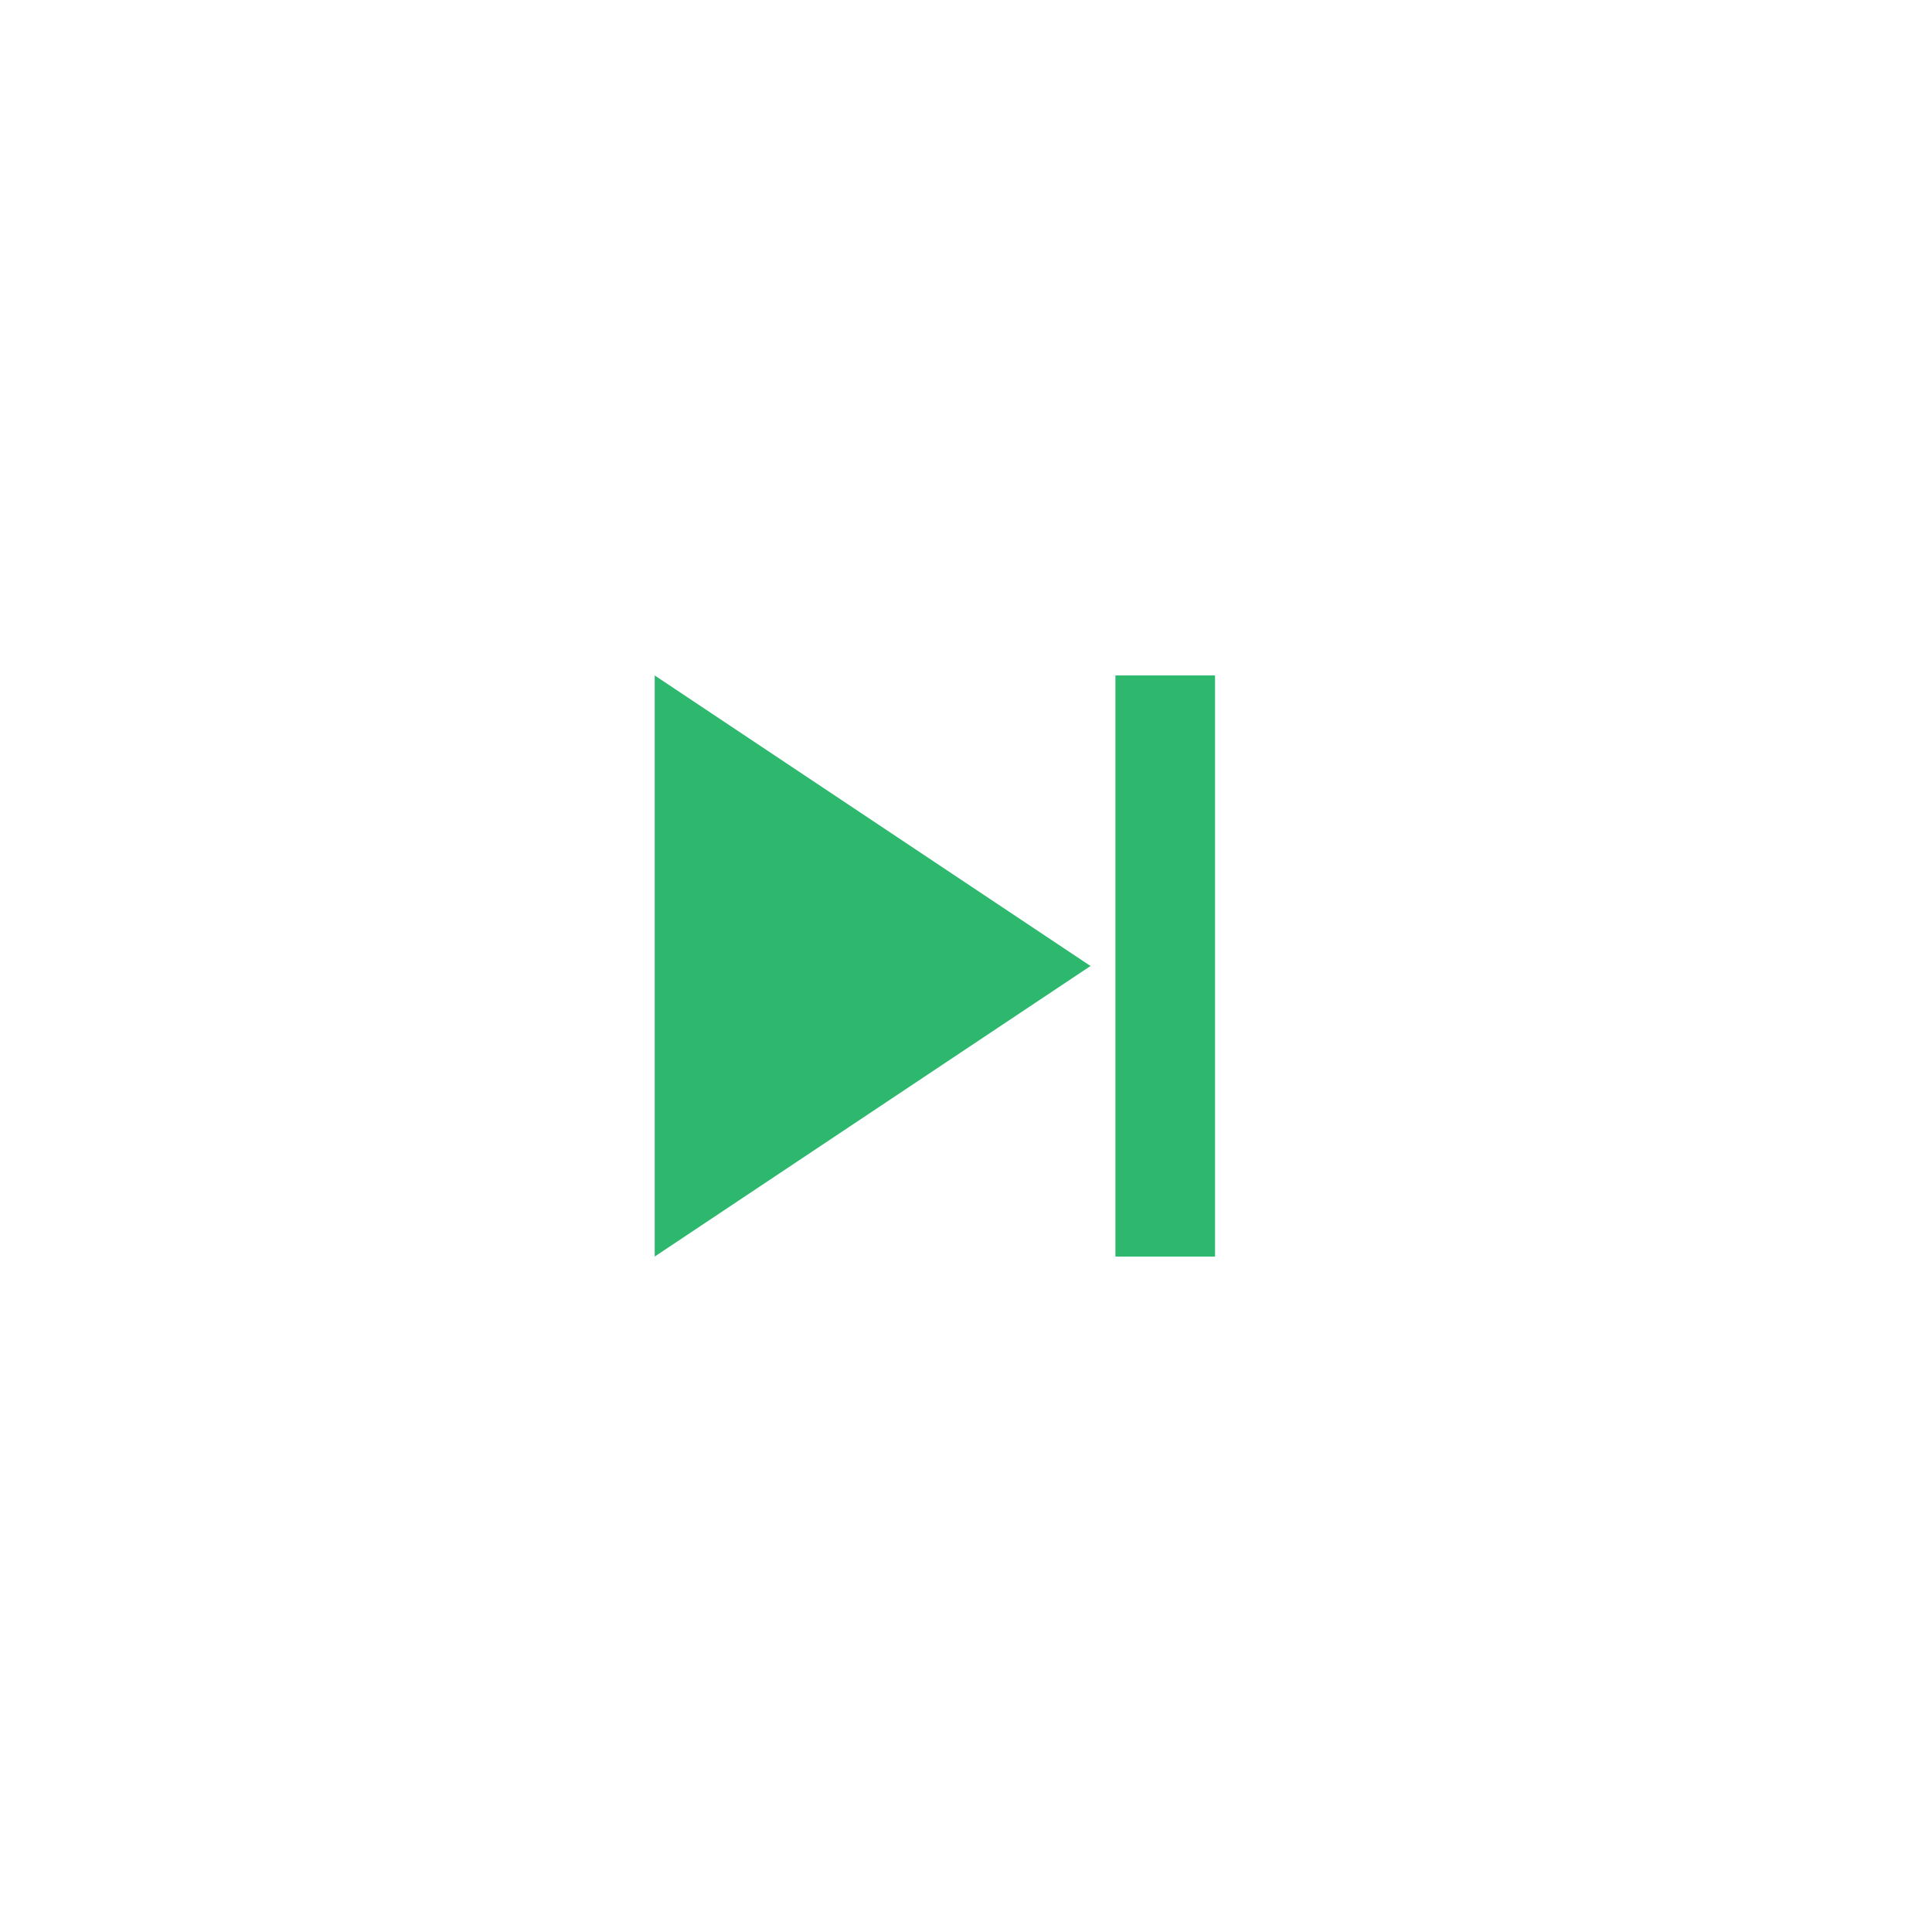
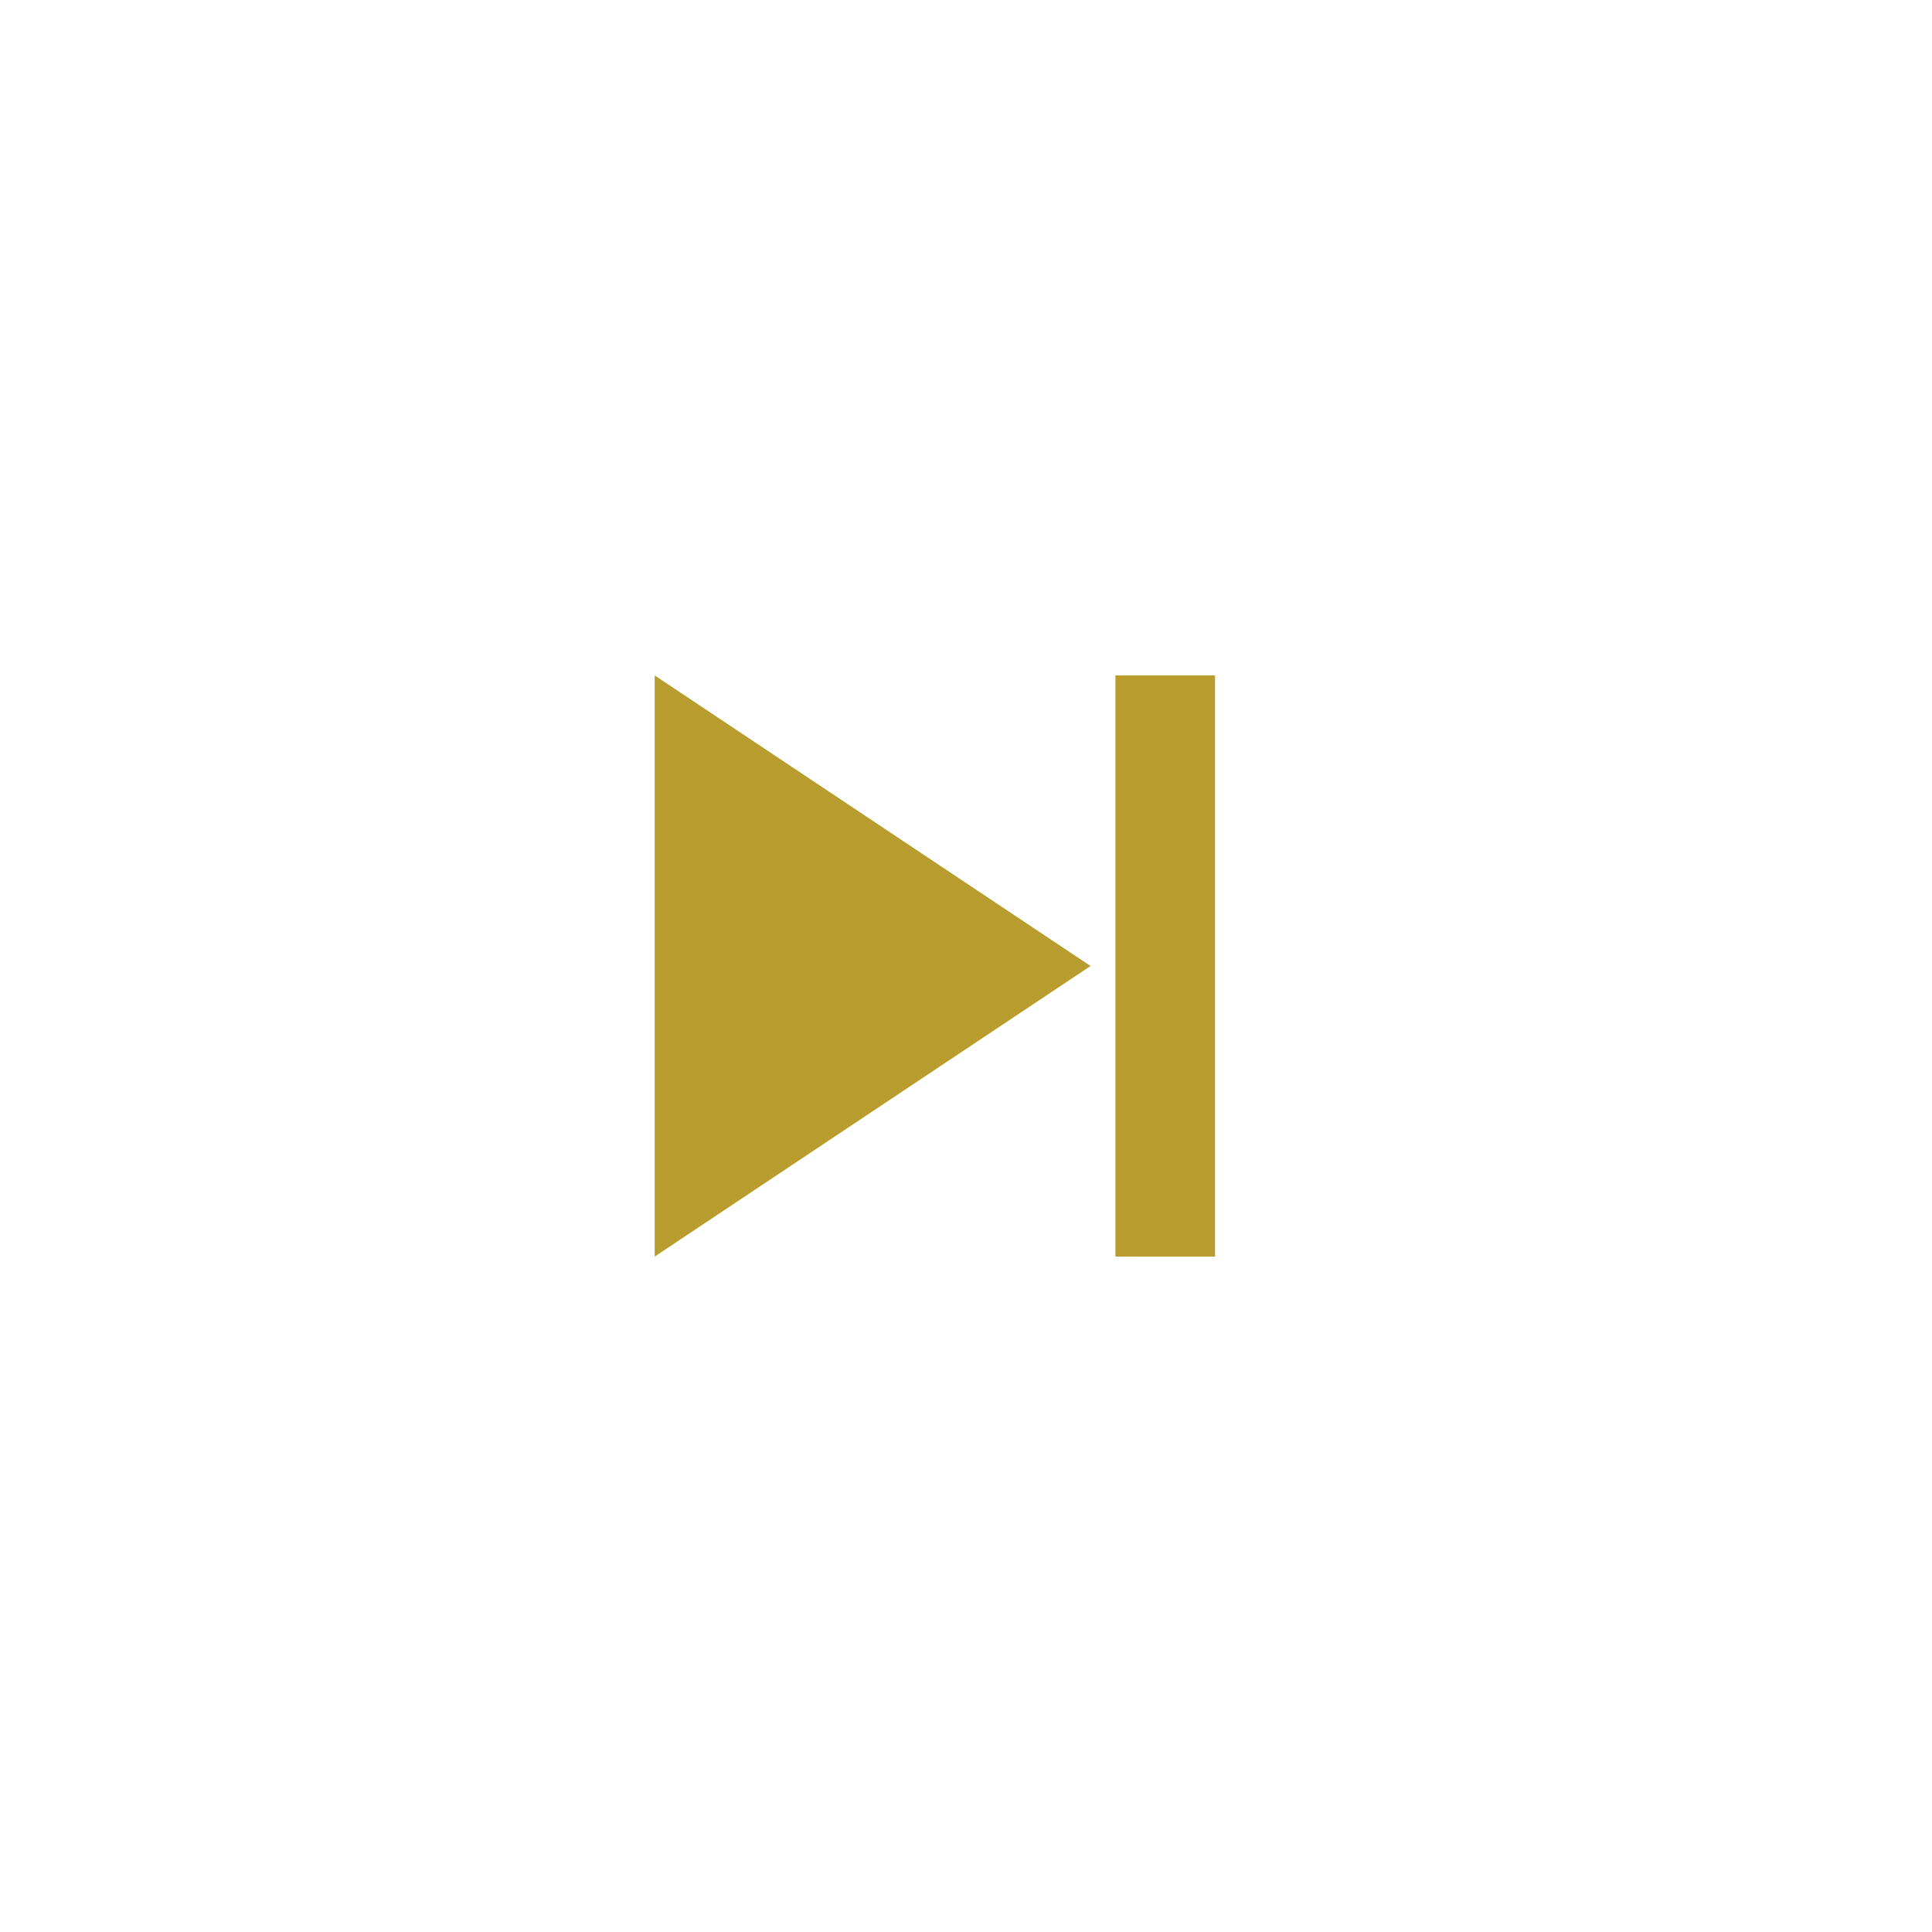
<svg xmlns="http://www.w3.org/2000/svg" width="512" height="512" viewBox="0 0 512 512">
  <g transform="translate(124,124) scale(11)">
-     <path d="M18 5h-2.4v14H18z" fill="hsl(148,60%,45%)" />
-     <path d="M4.5 5 15 12 4.5 19z" fill="hsl(148,60%,45%)" />
+     <path d="M18 5h-2.4v14H18z" fill="hsl(48,60%,45%)" />
+     <path d="M4.5 5 15 12 4.5 19z" fill="hsl(48,60%,45%)" />
  </g>
</svg>
